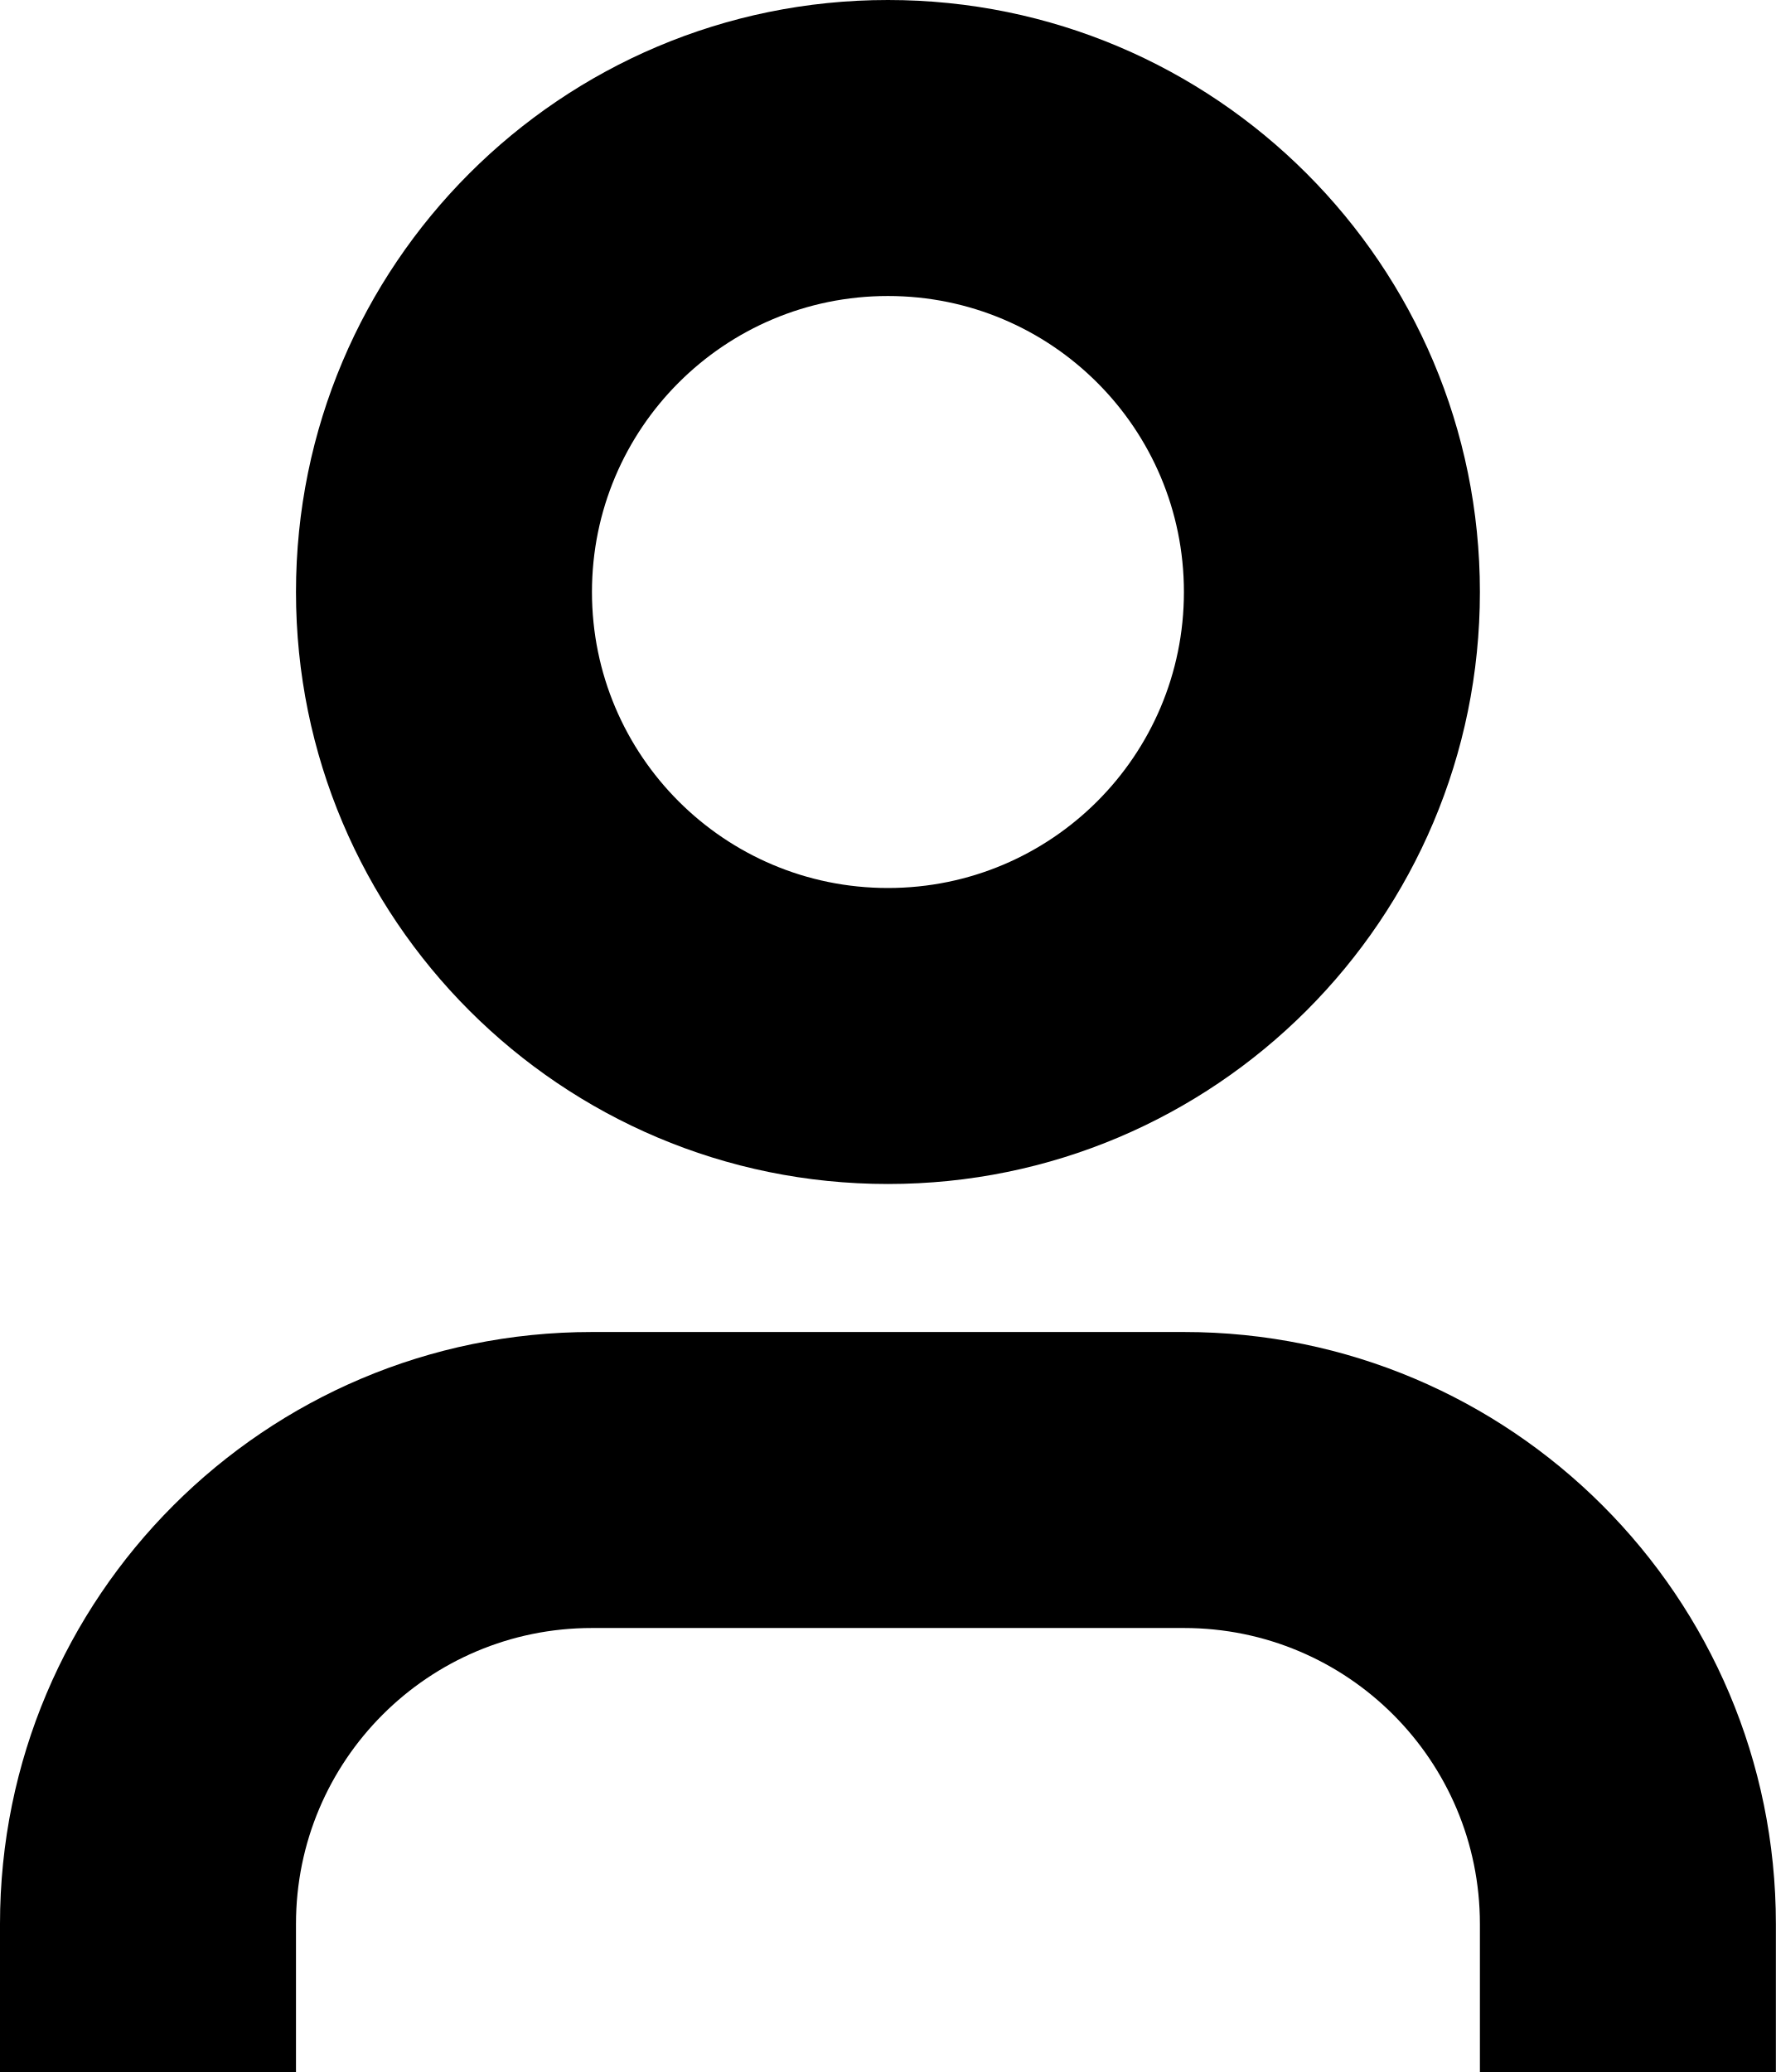
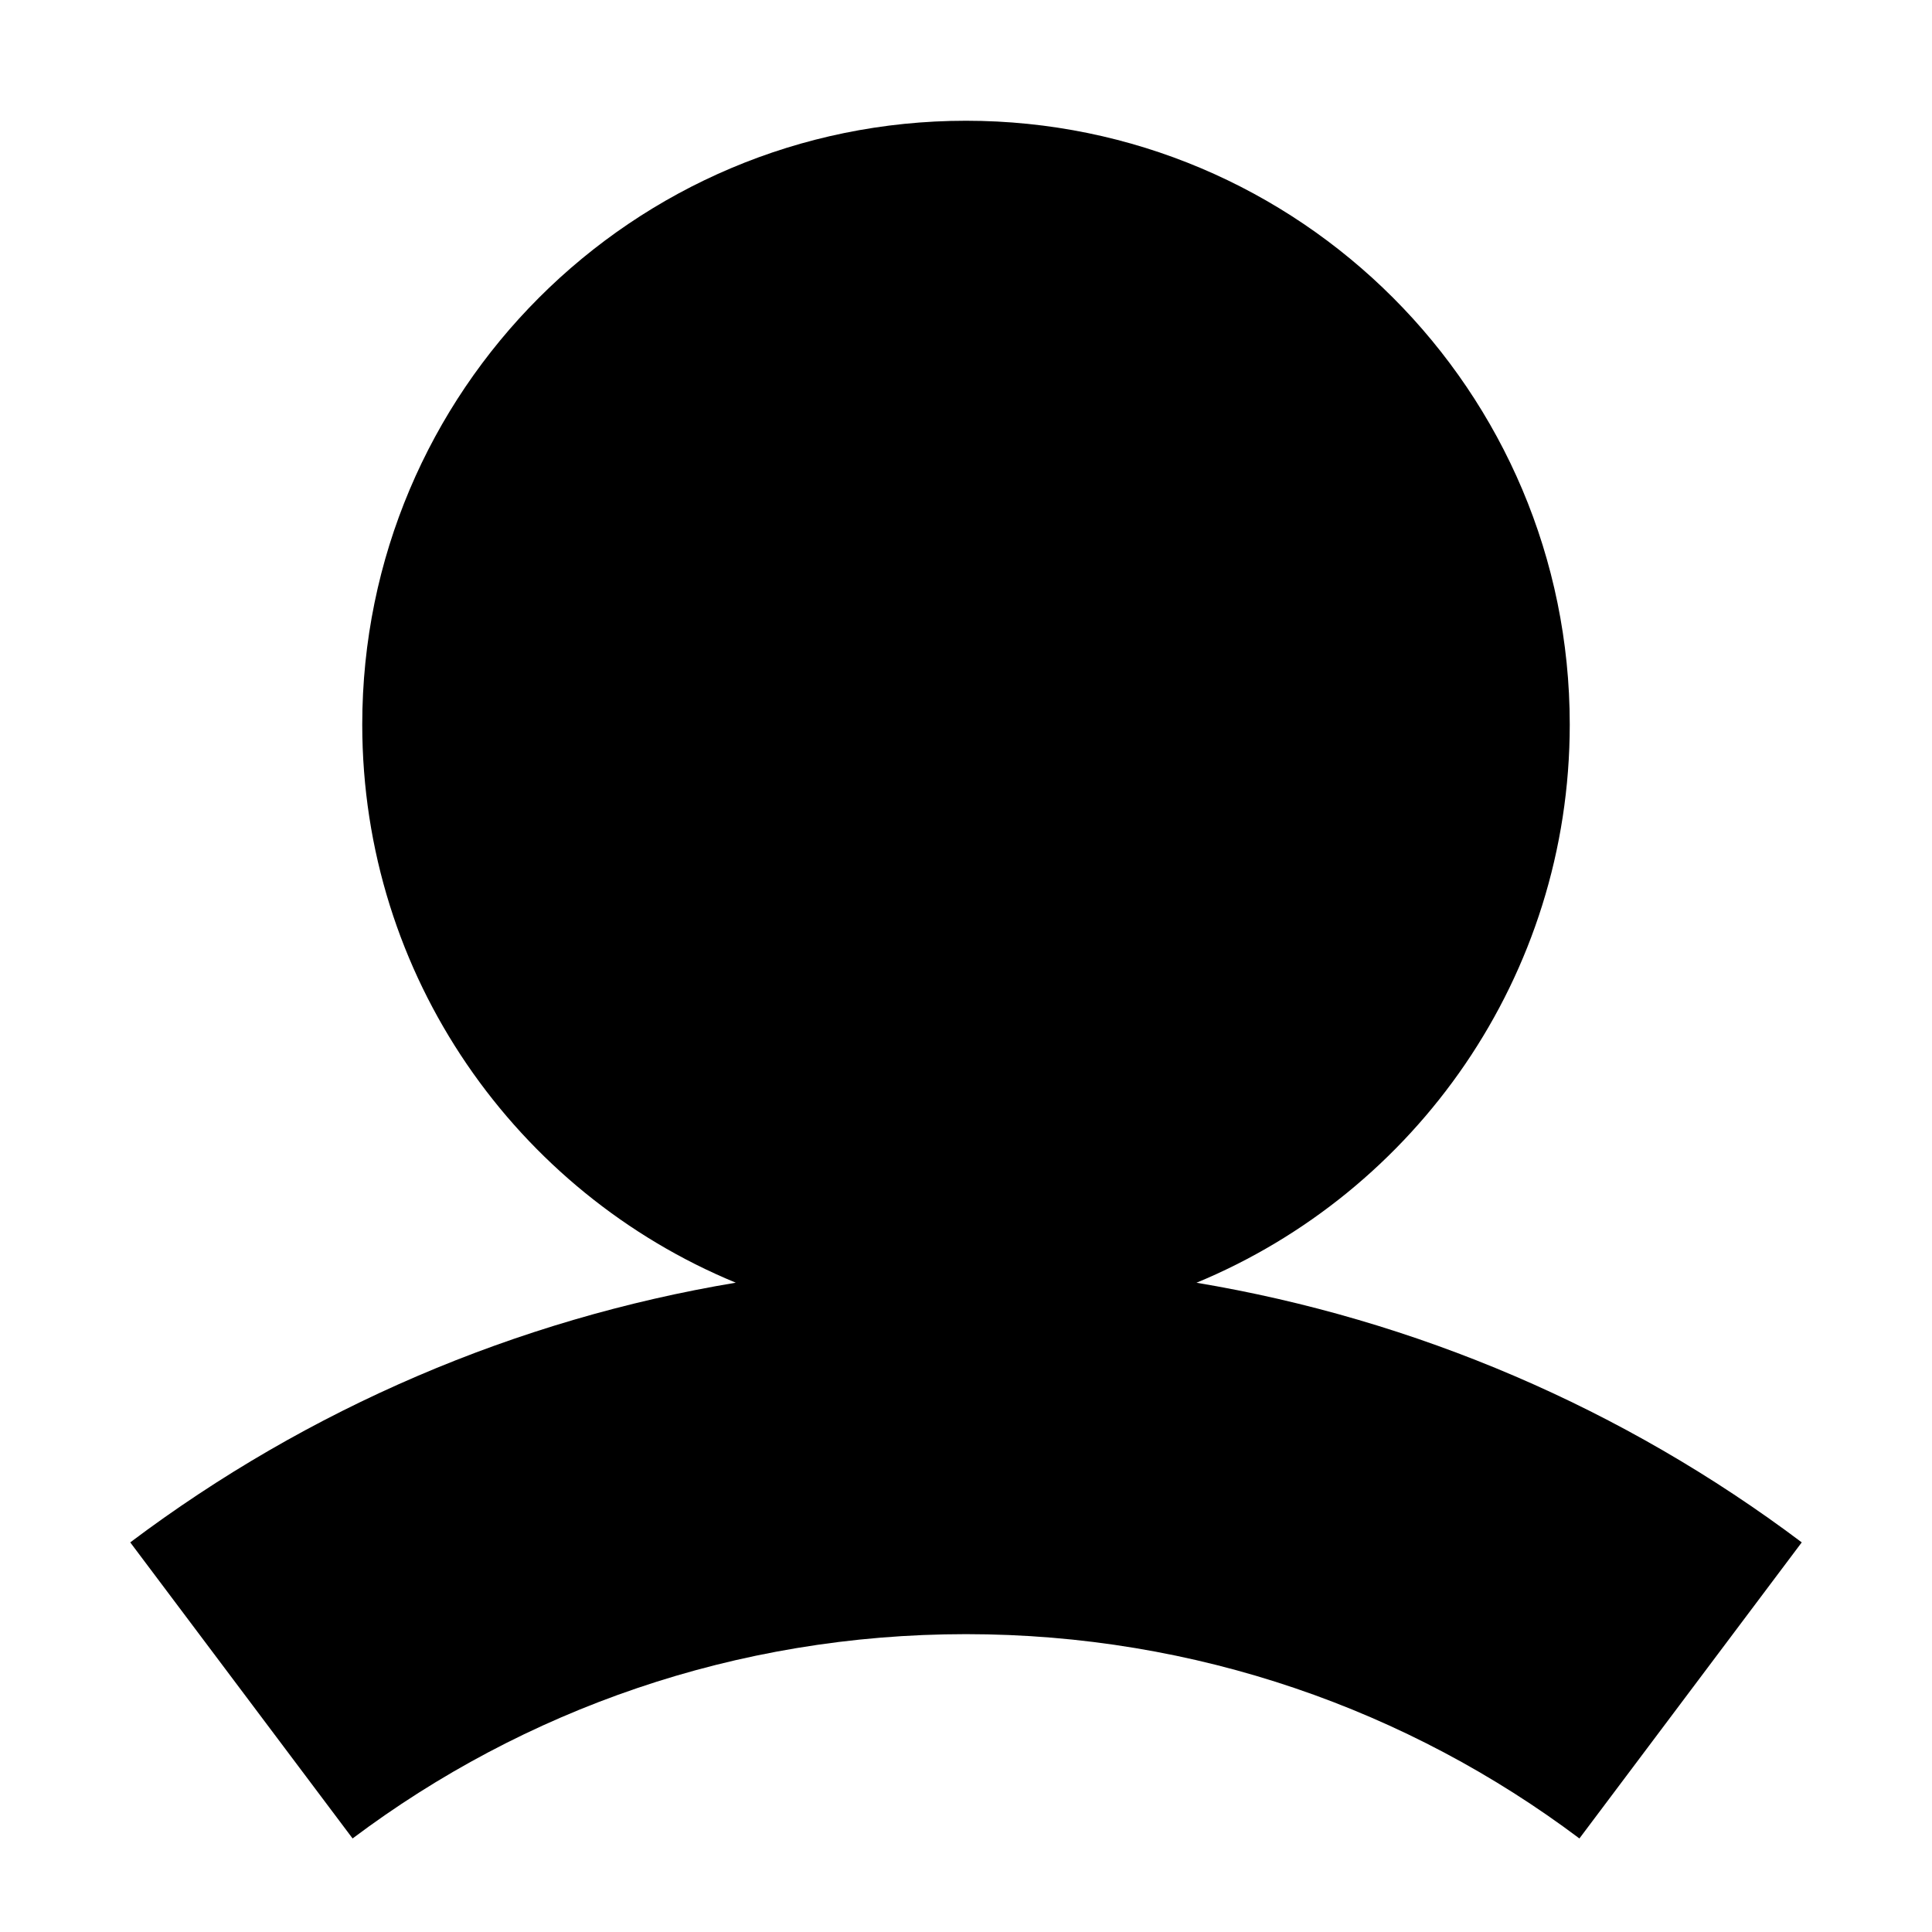
- <svg xmlns="http://www.w3.org/2000/svg" width="12" height="14" fill="none">
-   <path fill-rule="evenodd" clip-rule="evenodd" d="M8 4c0 1.105-.895 2-2 2s-2-.895-2-2 .895-2 2-2 2 .895 2 2Zm2 0c0 2.209-1.791 4-4 4-2.209 0-4-1.791-4-4 0-2.209 1.791-4 4-4 2.209 0 4 1.791 4 4ZM4 9c-2.209 0-4 1.791-4 4v1h2v-1c0-1.105.895-2 2-2h4c1.105 0 2 .895 2 2v1h2v-1c0-2.209-1.791-4-4-4H4Z" fill="#000" />
+ <svg xmlns="http://www.w3.org/2000/svg" width="12" height="12" fill="none">
+   <path fill-rule="evenodd" clip-rule="evenodd" d="M7.43 7.968C8.792 7.405 9.75 6.064 9.75 4.5c0-2.071-1.679-3.75-3.75-3.75-2.071 0-3.75 1.679-3.75 3.75 0 1.565.958 2.905 2.32 3.467a8.614 8.614 0 0 0-3.761 1.613L2.19 11.419c1.061-.797 2.379-1.269 3.81-1.269 1.431 0 2.749.472 3.81 1.269l1.381-1.839a8.614 8.614 0 0 0-3.761-1.613Z" fill="#000" />
</svg>
